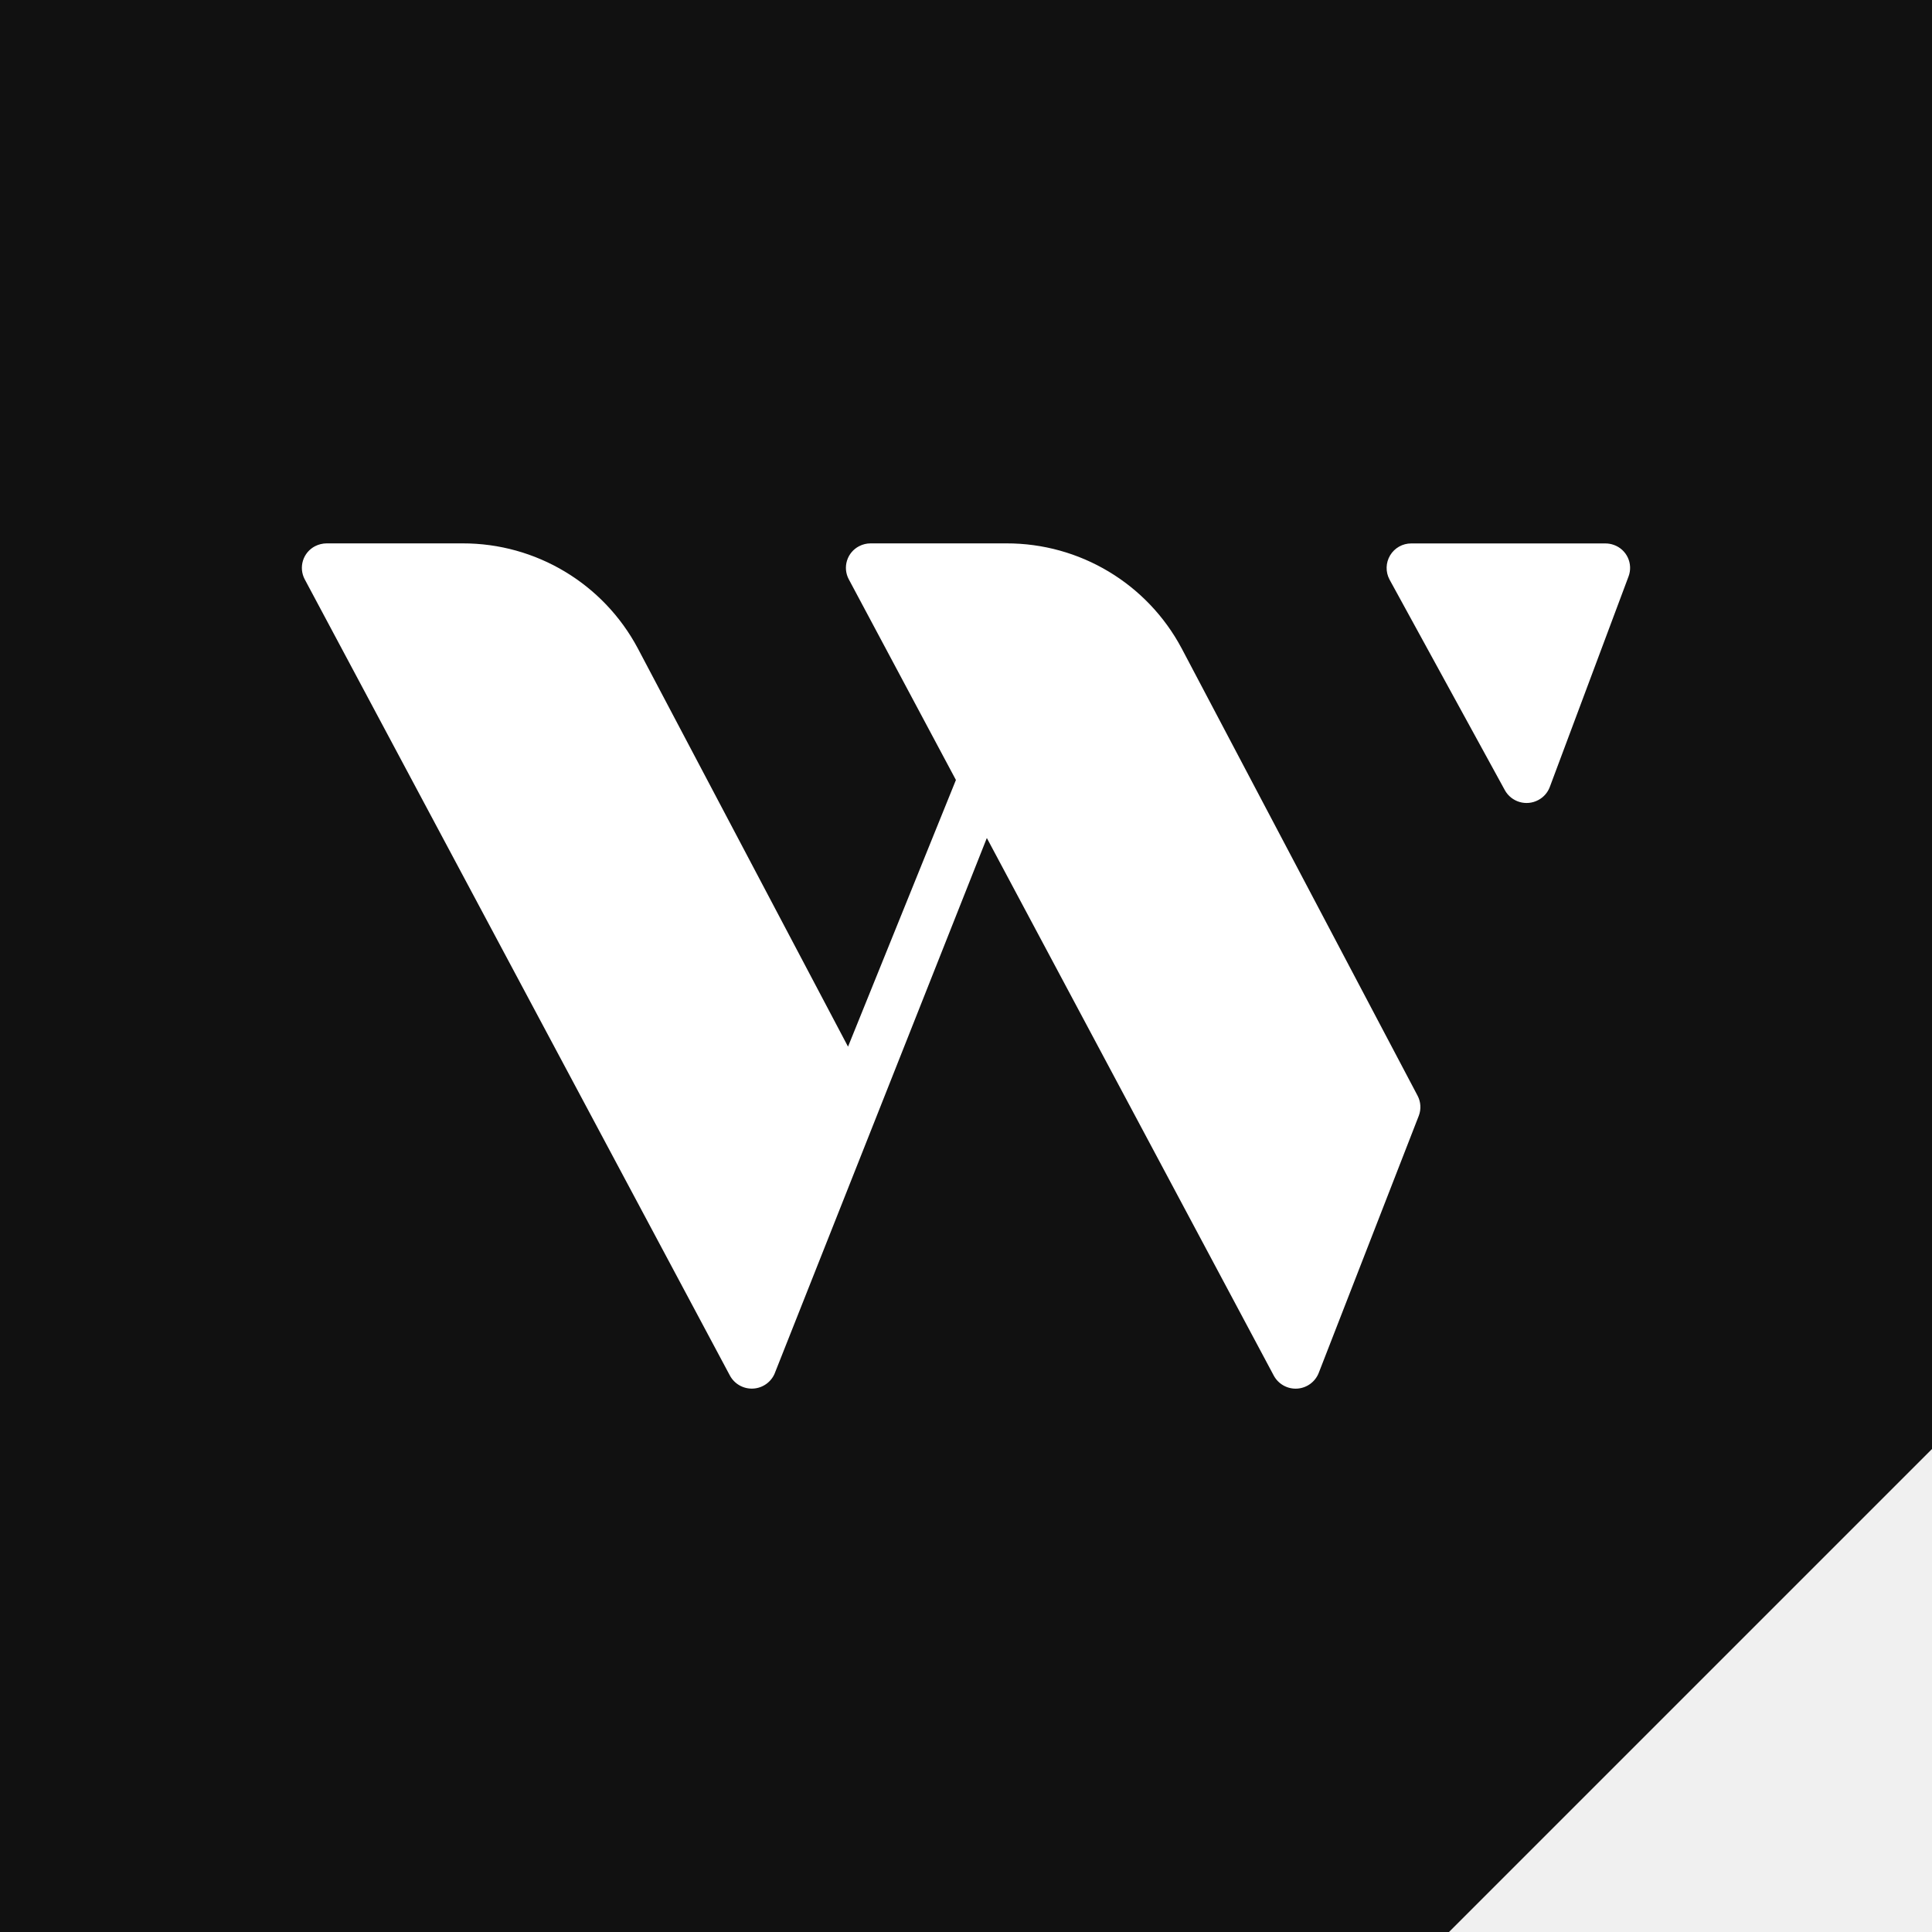
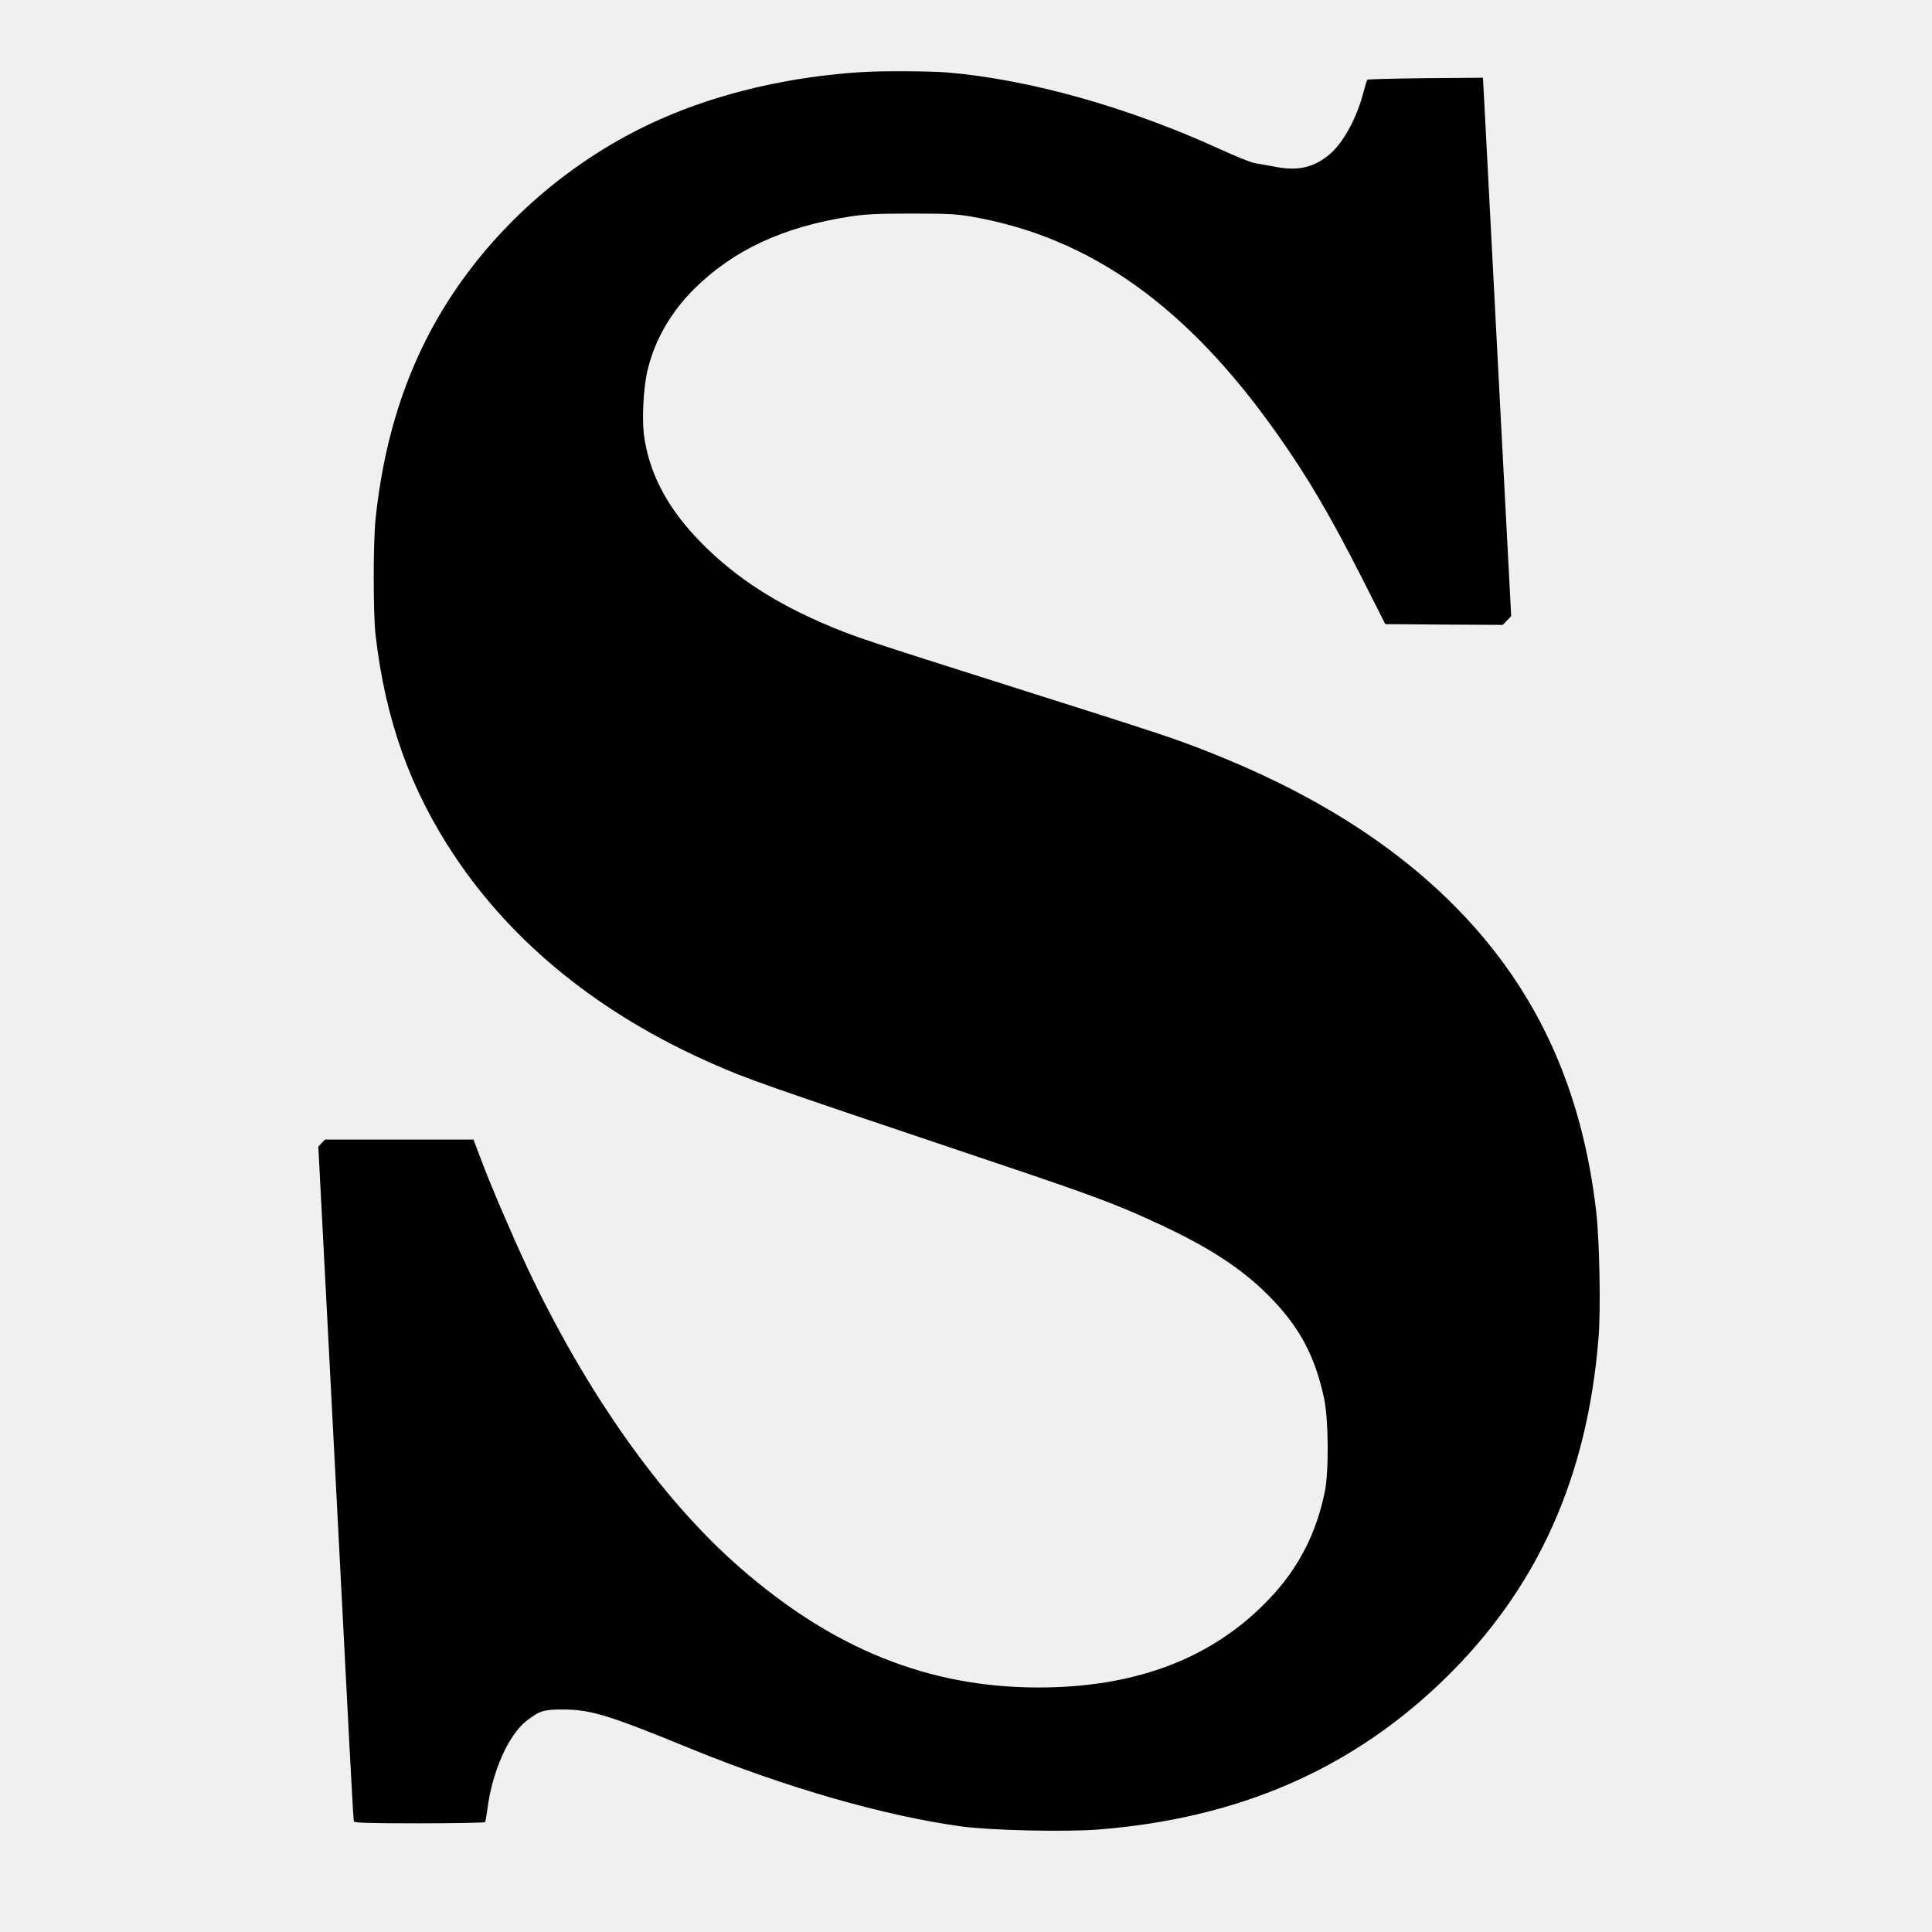
- <svg xmlns="http://www.w3.org/2000/svg" width="64" height="64" fill="none" viewBox="0 0 64 64">
-   <path fill="#111" d="M0 0h64v48L48 64H0V0z" />
-   <path fill="#fff" d="M25.669 45.48l7.02-17.717h.003l9.503 17.805a.822.822 0 001.49-.09L47 36.959a.808.808 0 00-.04-.661L39.145 21.48A6.56 6.56 0 0033.336 18H28.84a.824.824 0 00-.382.094.806.806 0 00-.342 1.094l3.55 6.65-3.574 8.834-6.962-13.191A6.56 6.56 0 0015.322 18h-4.498a.855.855 0 00-.388.094.808.808 0 00-.343 1.094L24.18 45.569a.824.824 0 001.49-.089zm25.29-18.978a.808.808 0 00.379-.43l2.611-6.98a.807.807 0 00-.485-1.04.828.828 0 00-.283-.05h-6.432a.813.813 0 00-.72 1.195l3.82 6.977a.822.822 0 001.11.328z" />
+ <svg width="46" height="46" viewBox="0 0 966 1280" preserveAspectRatio="xMidYMid meet">
+   <path transform="translate(0,1280) scale(0.1,-0.1)" d="M4150 12323 c-483 -29 -952 -138 -1346 -313 -499 -221 -946 -577    -1274 -1015 -346 -461 -545 -995 -612 -1635 -16 -160 -16 -621 0 -765 65 -565    231 -1028 525 -1468 388 -581 964 -1046 1698 -1370 241 -107 319 -134 1829    -642 697 -234 853 -292 1133 -422 325 -150 549 -294 723 -468 208 -206 314    -400 376 -688 30 -138 33 -483 5 -621 -56 -274 -173 -503 -362 -703 -372 -396    -883 -593 -1535 -593 -727 0 -1362 255 -1980 796 -519 453 -1018 1159 -1410    1993 -98 209 -239 537 -305 714 l-48 127 -492 0 -492 0 -22 -23 -22 -24 76    -1459 c144 -2791 155 -2999 160 -3011 3 -10 99 -13 434 -13 236 0 432 4 435 8    2 4 10 46 16 92 32 246 139 484 257 578 87 68 117 77 248 76 181 -1 301 -38    840 -259 631 -258 1285 -446 1798 -516 194 -26 684 -37 904 -20 925 73 1674    397 2287 991 619 600 953 1337 1027 2271 15 185 6 648 -16 834 -94 810 -390    1458 -910 1994 -421 434 -974 782 -1677 1057 -212 83 -308 115 -1268 419 -990    314 -1053 335 -1224 407 -352 147 -618 319 -841 543 -220 220 -345 447 -385    697 -20 121 -8 349 24 471 50 195 155 373 304 522 262 259 592 413 1037 481    96 15 176 19 405 19 253 0 299 -3 413 -23 774 -139 1410 -592 2000 -1425 203    -285 359 -550 568 -962 l157 -310 389 -3 389 -2 28 29 28 29 -77 1464 c-42    804 -84 1607 -93 1783 l-17 320 -380 -3 c-209 -2 -383 -7 -386 -10 -3 -4 -14    -38 -24 -77 -44 -173 -133 -337 -222 -414 -106 -90 -208 -115 -360 -87 -54 10    -118 22 -143 26 -25 5 -128 46 -230 93 -608 278 -1261 461 -1805 507 -111 9    -426 11 -555 3z" />
</svg>
